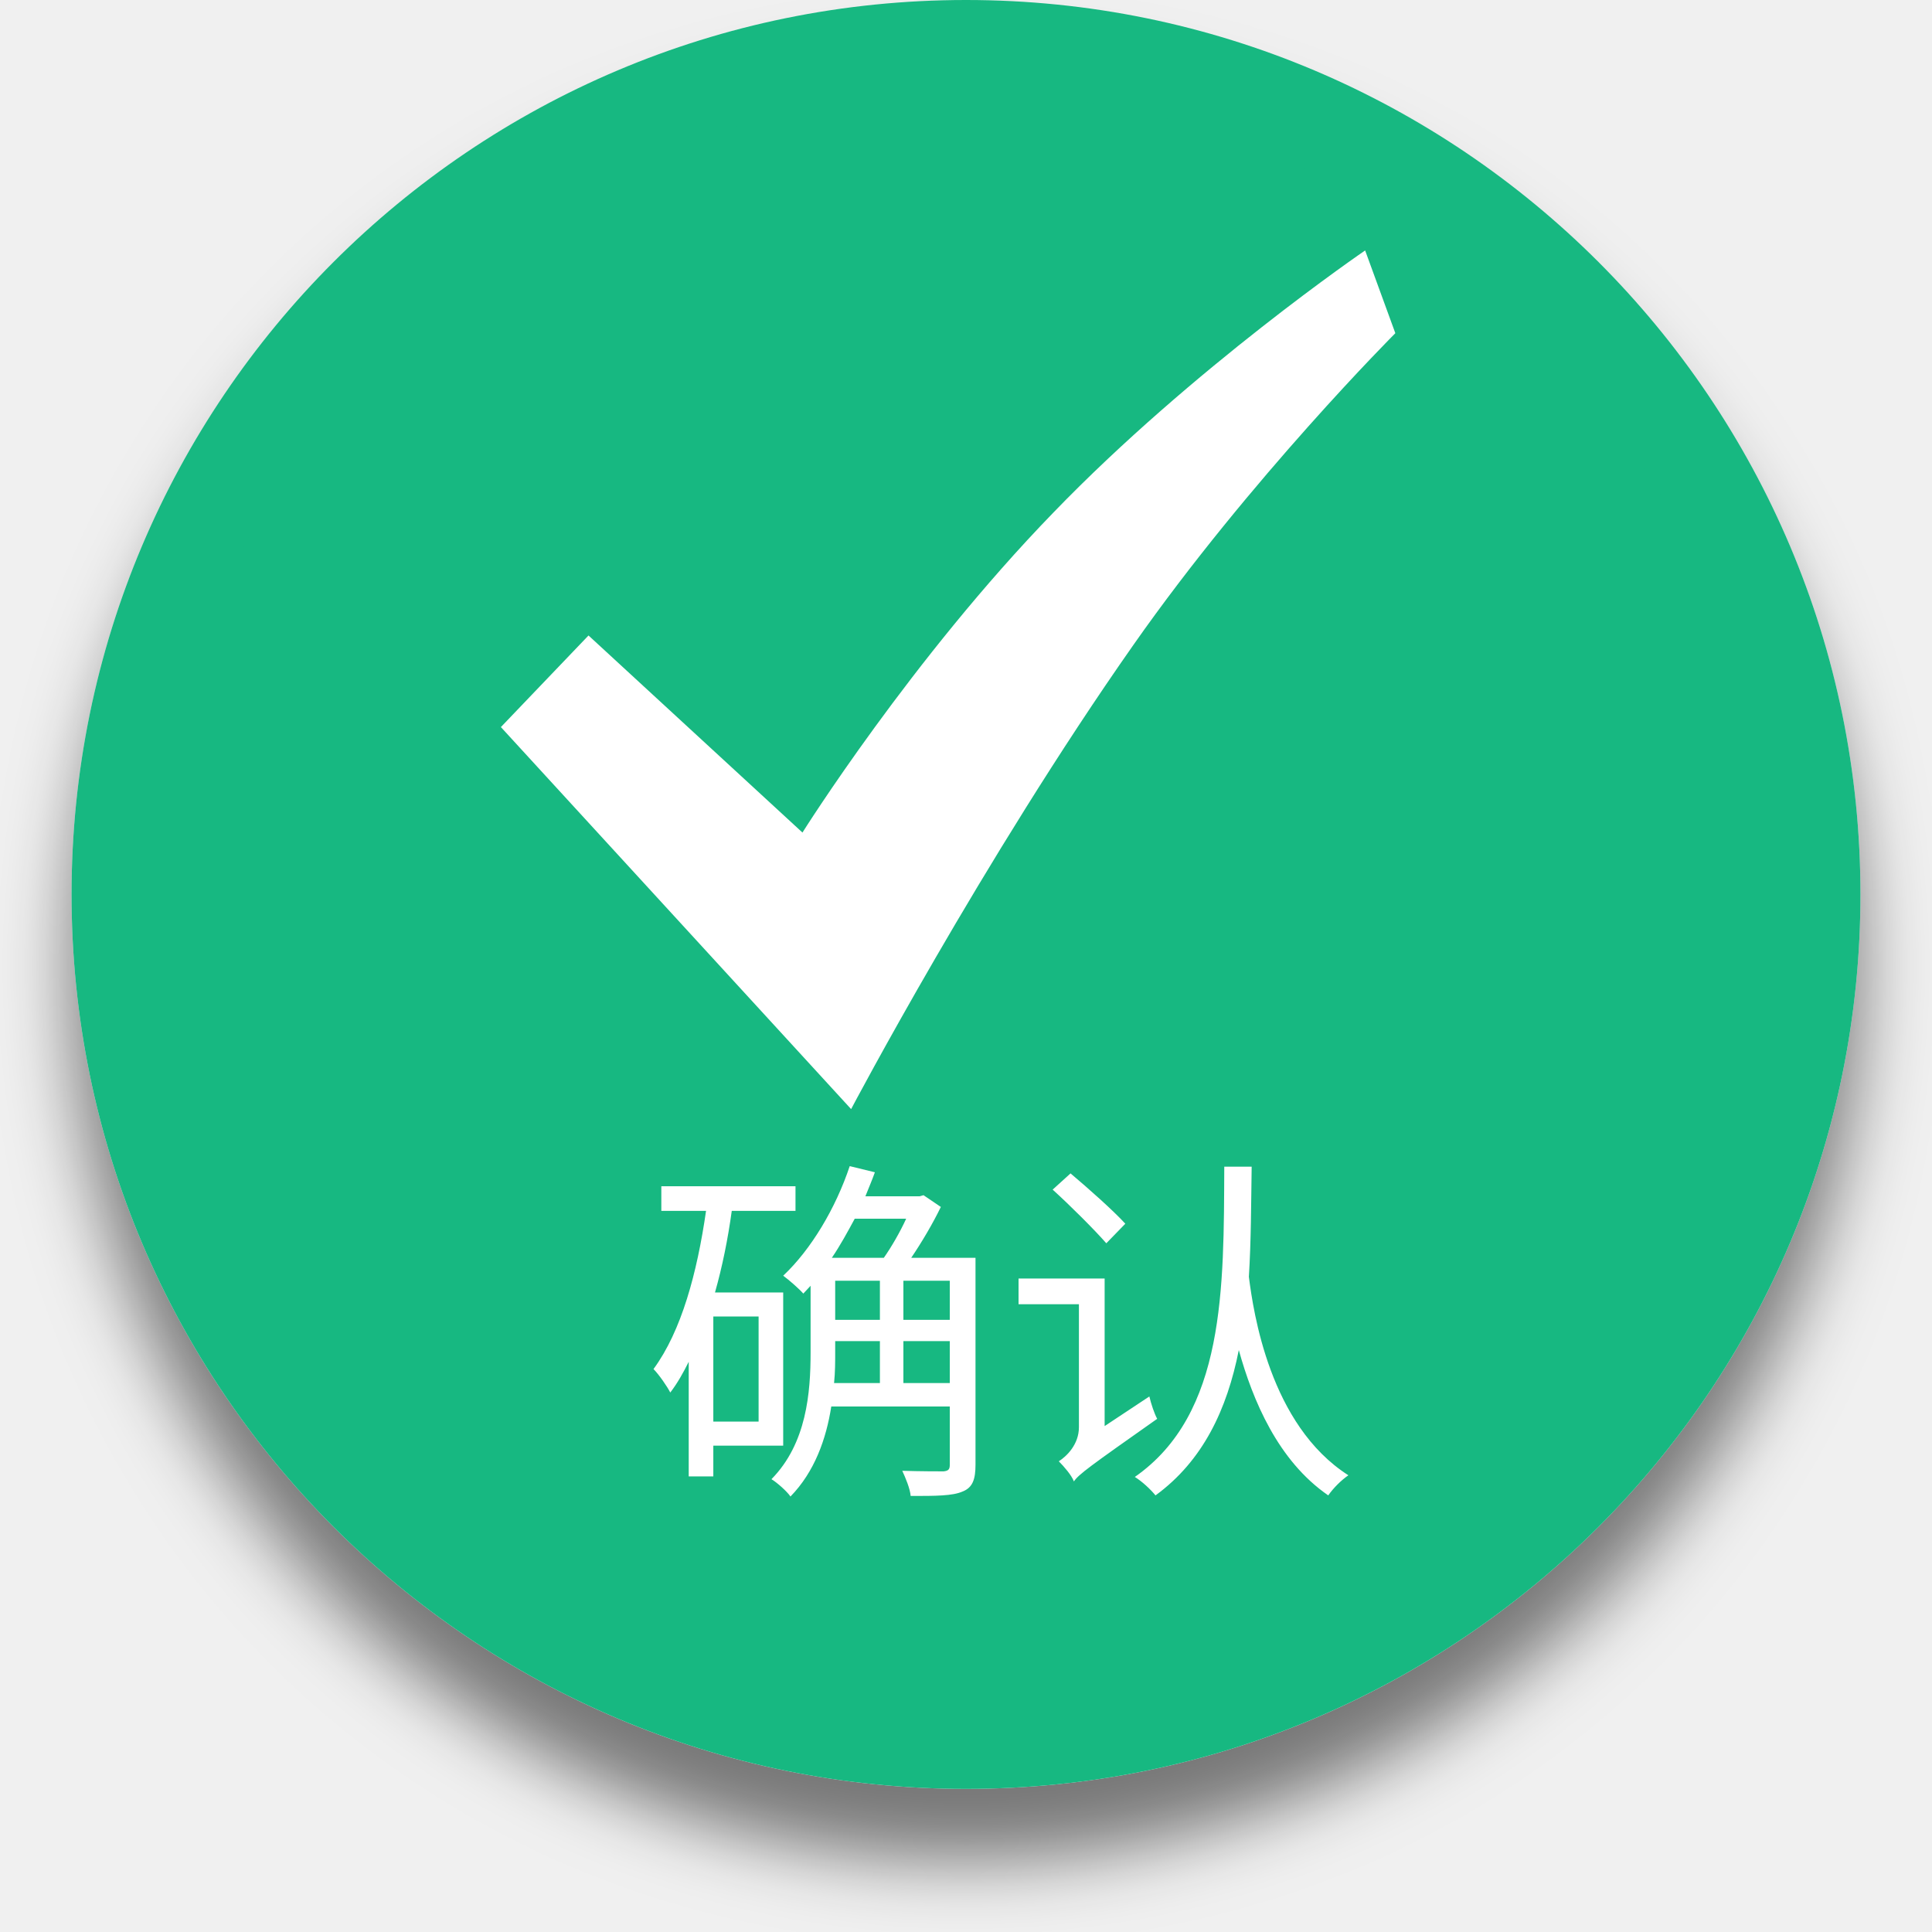
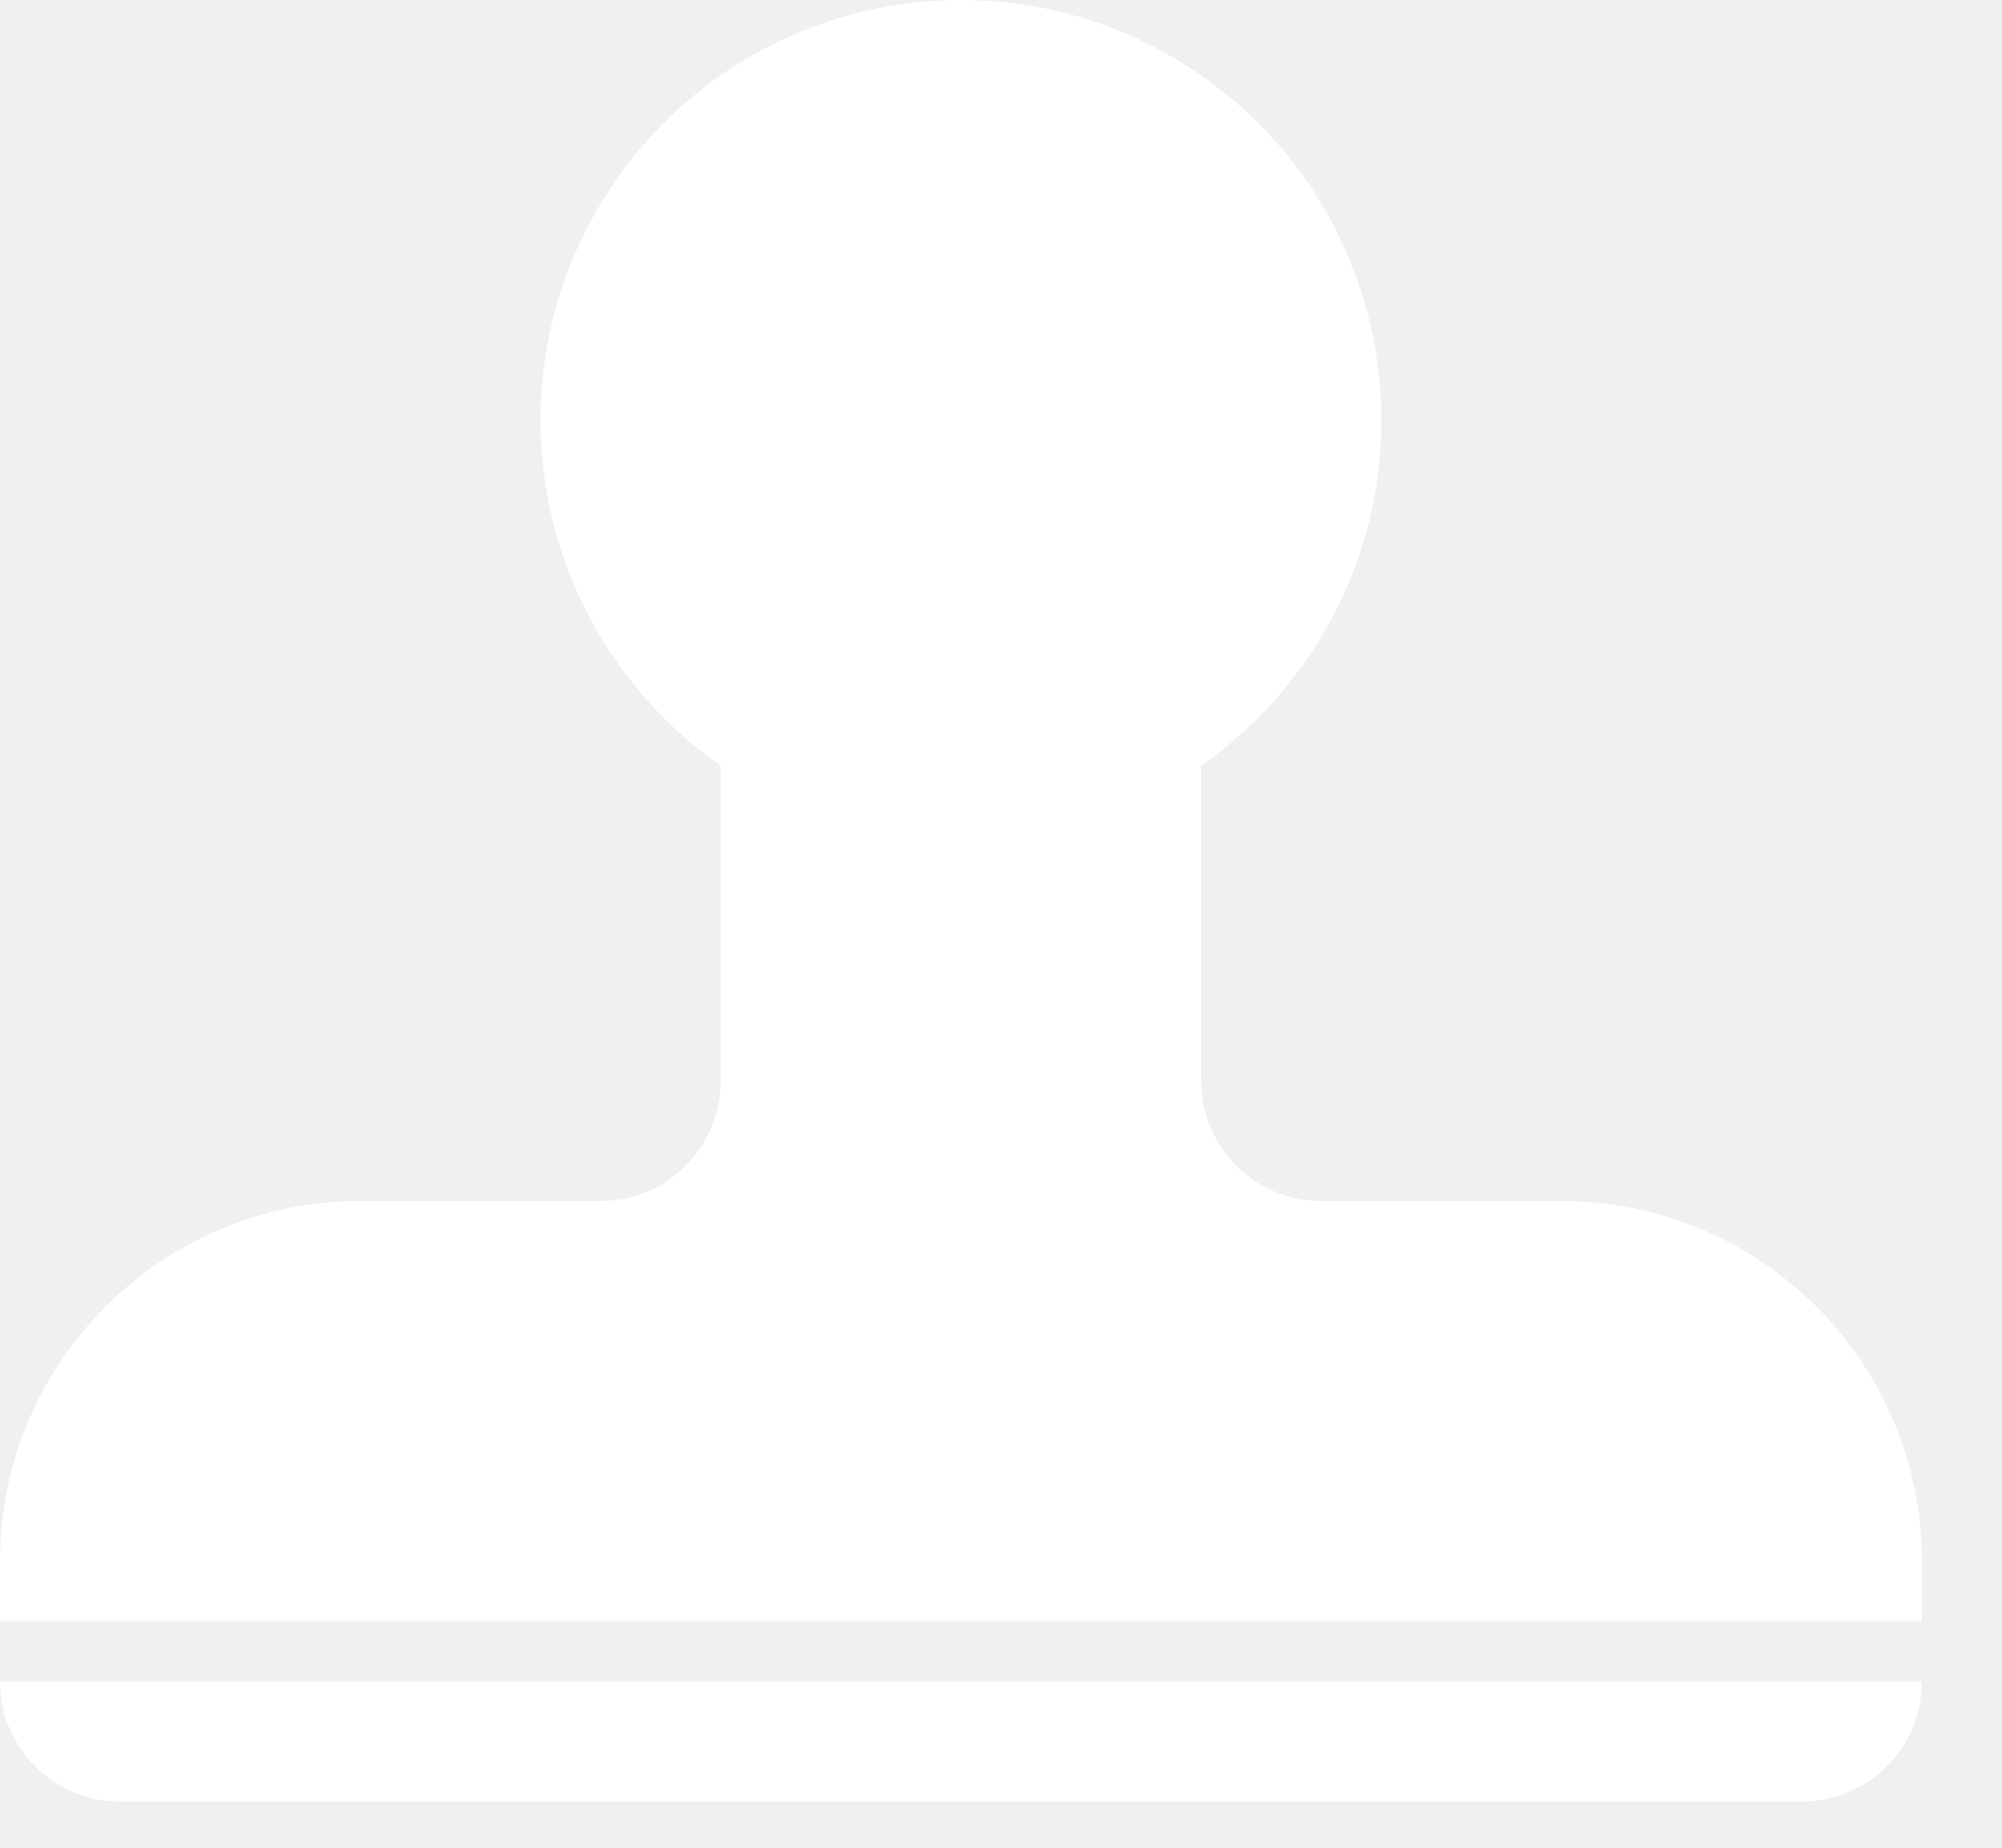
- <svg xmlns="http://www.w3.org/2000/svg" xmlns:xlink="http://www.w3.org/1999/xlink" width="54px" height="54px" viewBox="0 0 54 54" version="1.1">
-   <defs>
-     <circle id="path-1" cx="25" cy="25" r="25" />
-     <filter x="-8.0%" y="-4.0%" width="116.0%" height="116.0%" filterUnits="objectBoundingBox" id="filter-2">
-       <feOffset dx="0" dy="2" in="SourceAlpha" result="shadowOffsetOuter1" />
-       <feGaussianBlur stdDeviation="1" in="shadowOffsetOuter1" result="shadowBlurOuter1" />
-       <feComposite in="shadowBlurOuter1" in2="SourceAlpha" operator="out" result="shadowBlurOuter1" />
-       <feColorMatrix values="0 0 0 0 0   0 0 0 0 0   0 0 0 0 0  0 0 0 0.5 0" type="matrix" in="shadowBlurOuter1" />
-     </filter>
-   </defs>
+ <svg xmlns="http://www.w3.org/2000/svg" width="13px" height="12px" viewBox="0 0 13 12" version="1.1">
  <g id="新版定稿（20202-8-22）" stroke="none" stroke-width="1" fill="none" fill-rule="evenodd">
-     <g id="画板" transform="translate(-126, -1399)">
-       <g id="确认按钮-已定稿" transform="translate(128, 1399)">
-         <g id="椭圆形">
-           <use fill="black" fill-opacity="1" filter="url(#filter-2)" xlink:href="#path-1" />
-           <circle stroke="#17B881" stroke-width="2.6" stroke-linejoin="square" fill="#17B881" fill-rule="evenodd" cx="25" cy="25" r="23.7" />
-         </g>
-         <path d="M21.789,31 C21.789,31 25.459,24.039 29.681,18.023 C32.939,13.376 37,9.313 37,9.313 L36.156,7 C36.156,7 31.341,10.287 27.441,14.328 C23.471,18.418 20.429,23.27 20.429,23.27 L14.449,17.762 L12,20.322 L21.789,31 L21.789,31 Z" id="路径" fill="#FFFFFF" fill-rule="nonzero" />
-         <text id="确认" font-family="PingFangSC-Medium, PingFang SC" font-size="10" font-weight="400" fill="#FFFFFF">
-           <tspan x="16" y="41">确认</tspan>
-         </text>
-       </g>
+     <g id="画板" transform="translate(-653, -1165)" fill="#FFFFFF" fill-rule="nonzero">
+       <path d="M653,1175.92 L665.48,1175.92 L665.48,1175.92 C665.48,1176.351 665.131,1176.7 664.7,1176.7 L653.78,1176.7 L653.78,1176.7 C653.349,1176.7 653,1176.351 653,1175.92 L653,1175.92 Z M663.14,1172.8 L663.14,1172.8 C664.432,1172.8 665.48,1173.848 665.48,1175.14 L665.48,1175.53 L653,1175.53 L653,1175.14 L653,1175.14 C653,1173.848 654.048,1172.8 655.34,1172.8 L656.9,1172.8 L656.9,1172.8 C657.331,1172.8 657.68,1172.451 657.68,1172.02 L657.68,1169.971 L657.68,1169.971 C656.443,1169.109 656.138,1167.408 657,1166.17 C657.861,1164.933 659.563,1164.628 660.8,1165.49 C662.037,1166.351 662.342,1168.053 661.48,1169.29 C661.296,1169.556 661.065,1169.786 660.8,1169.971 L660.8,1172.02 L660.8,1172.02 C660.8,1172.451 661.149,1172.8 661.58,1172.8 L663.14,1172.8 L663.14,1172.8 Z" id="签收盖章" />
    </g>
  </g>
</svg>
